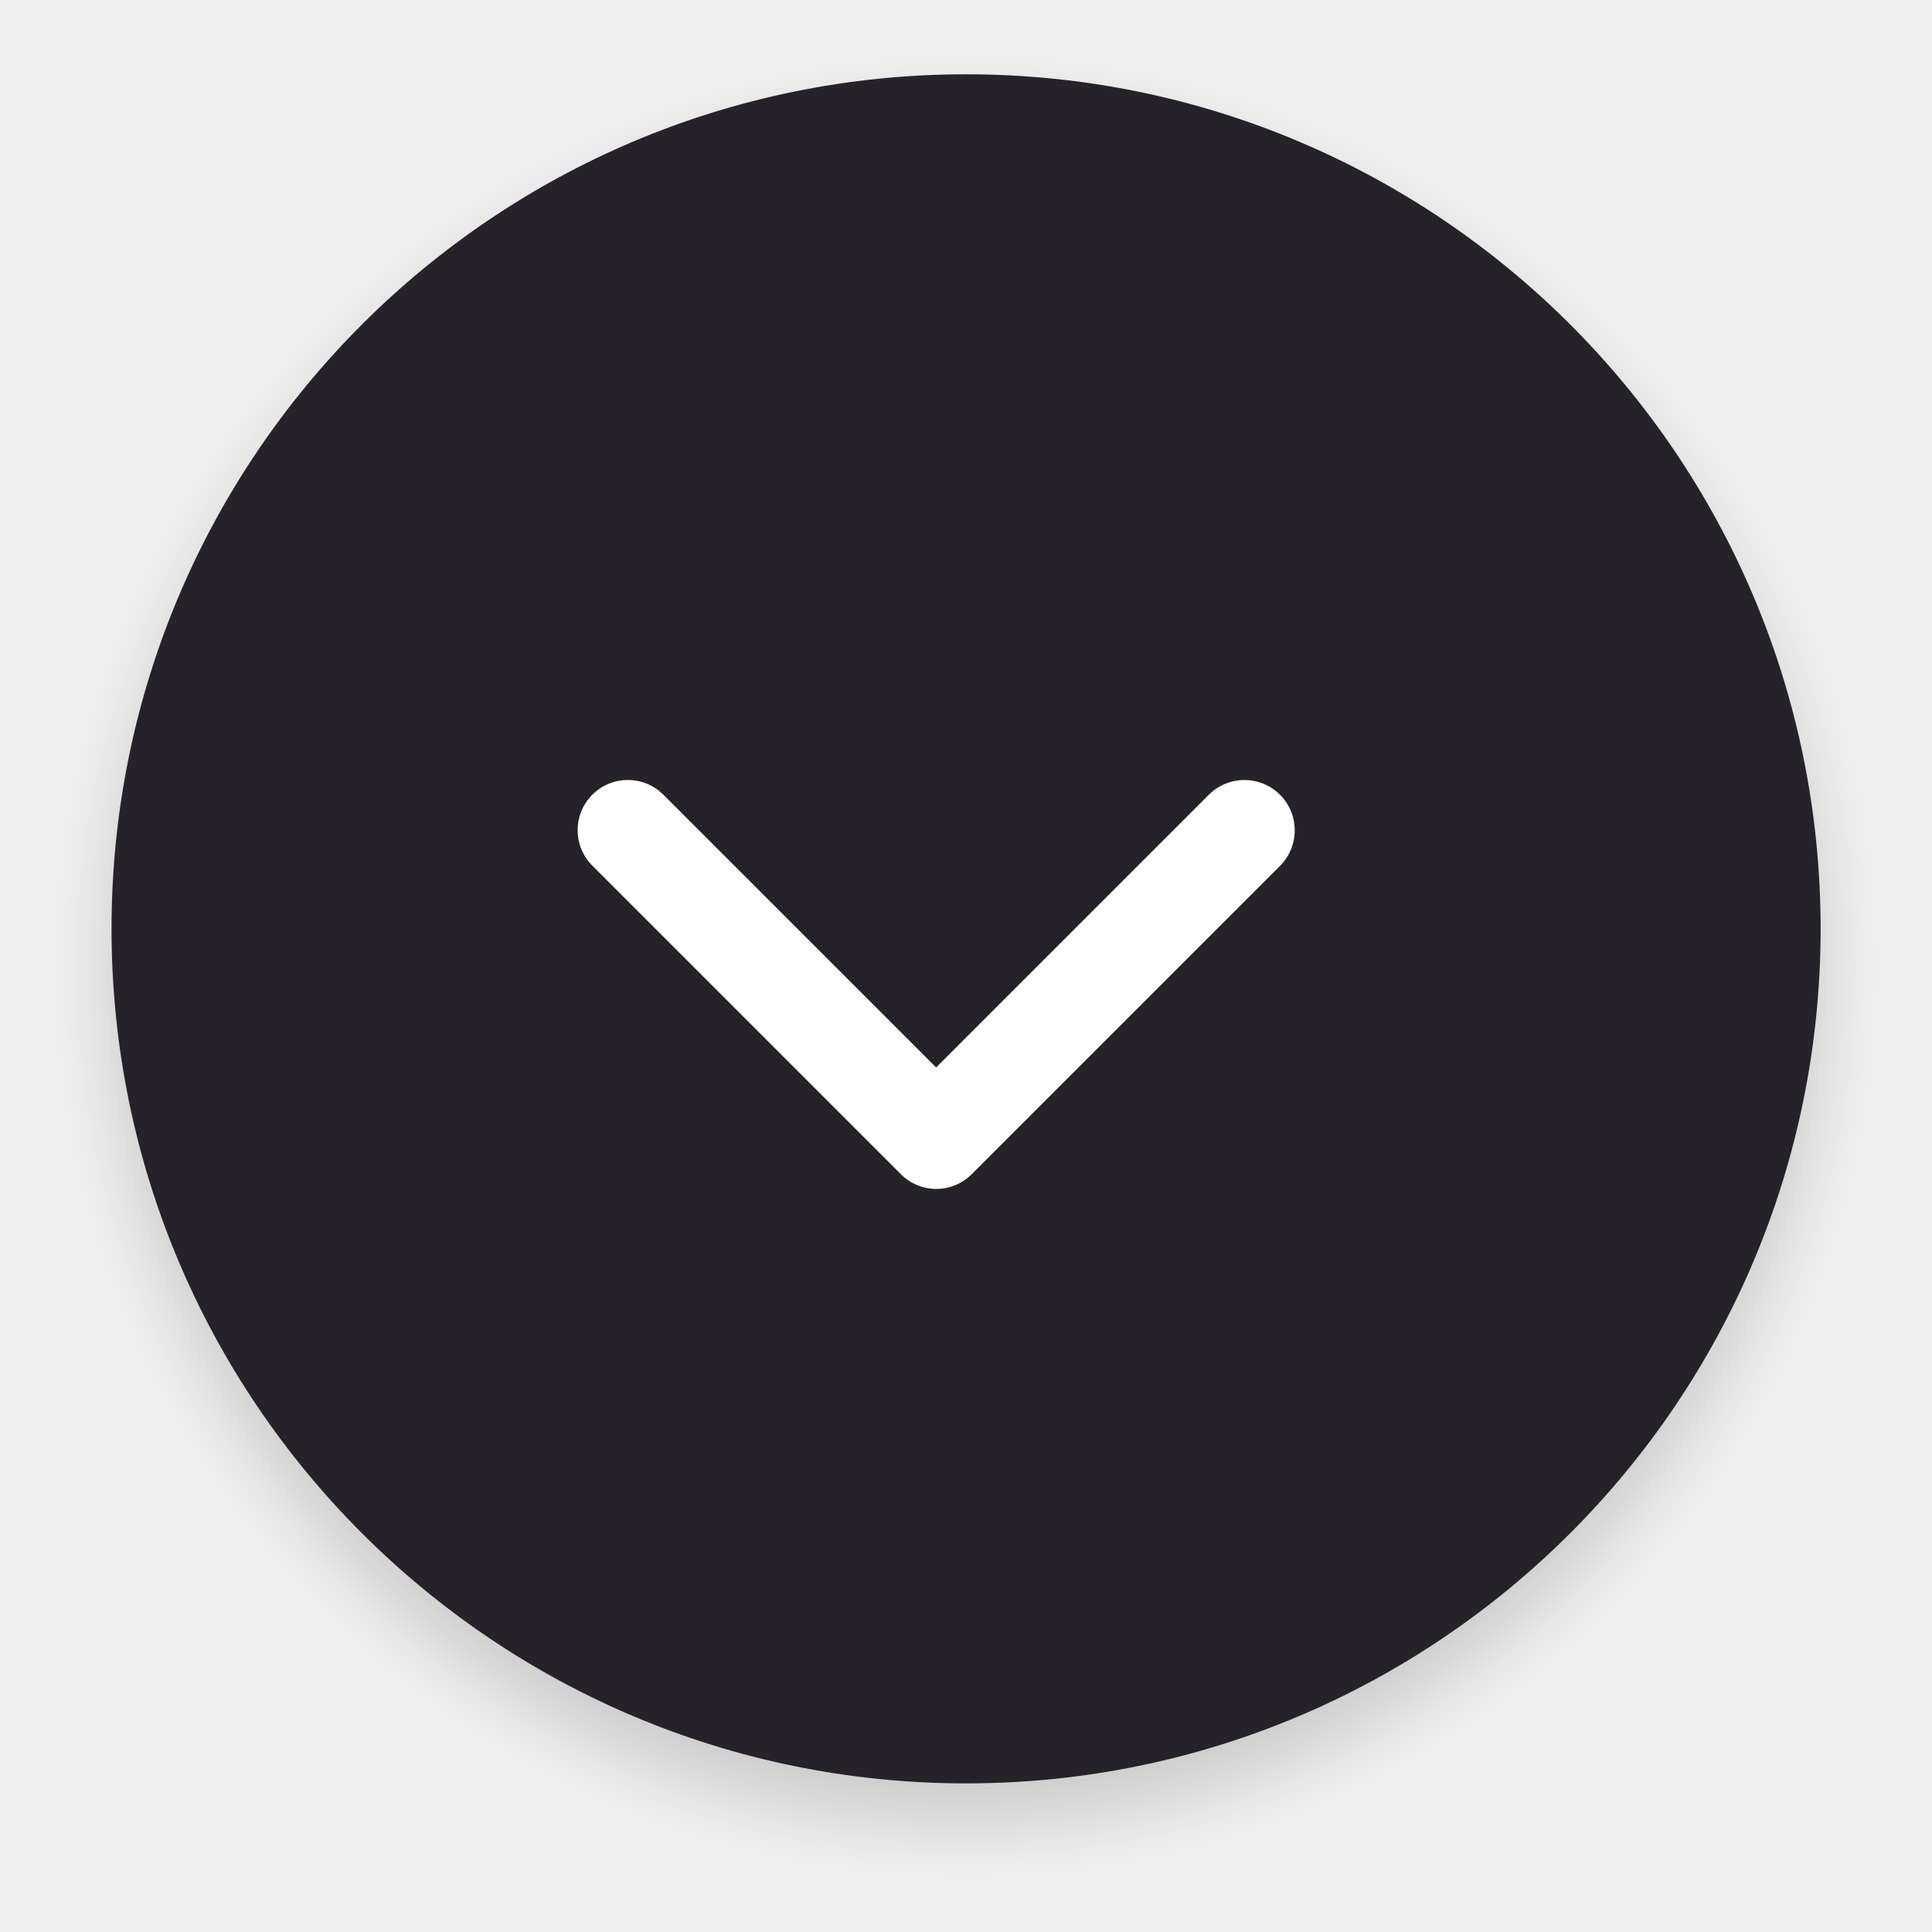
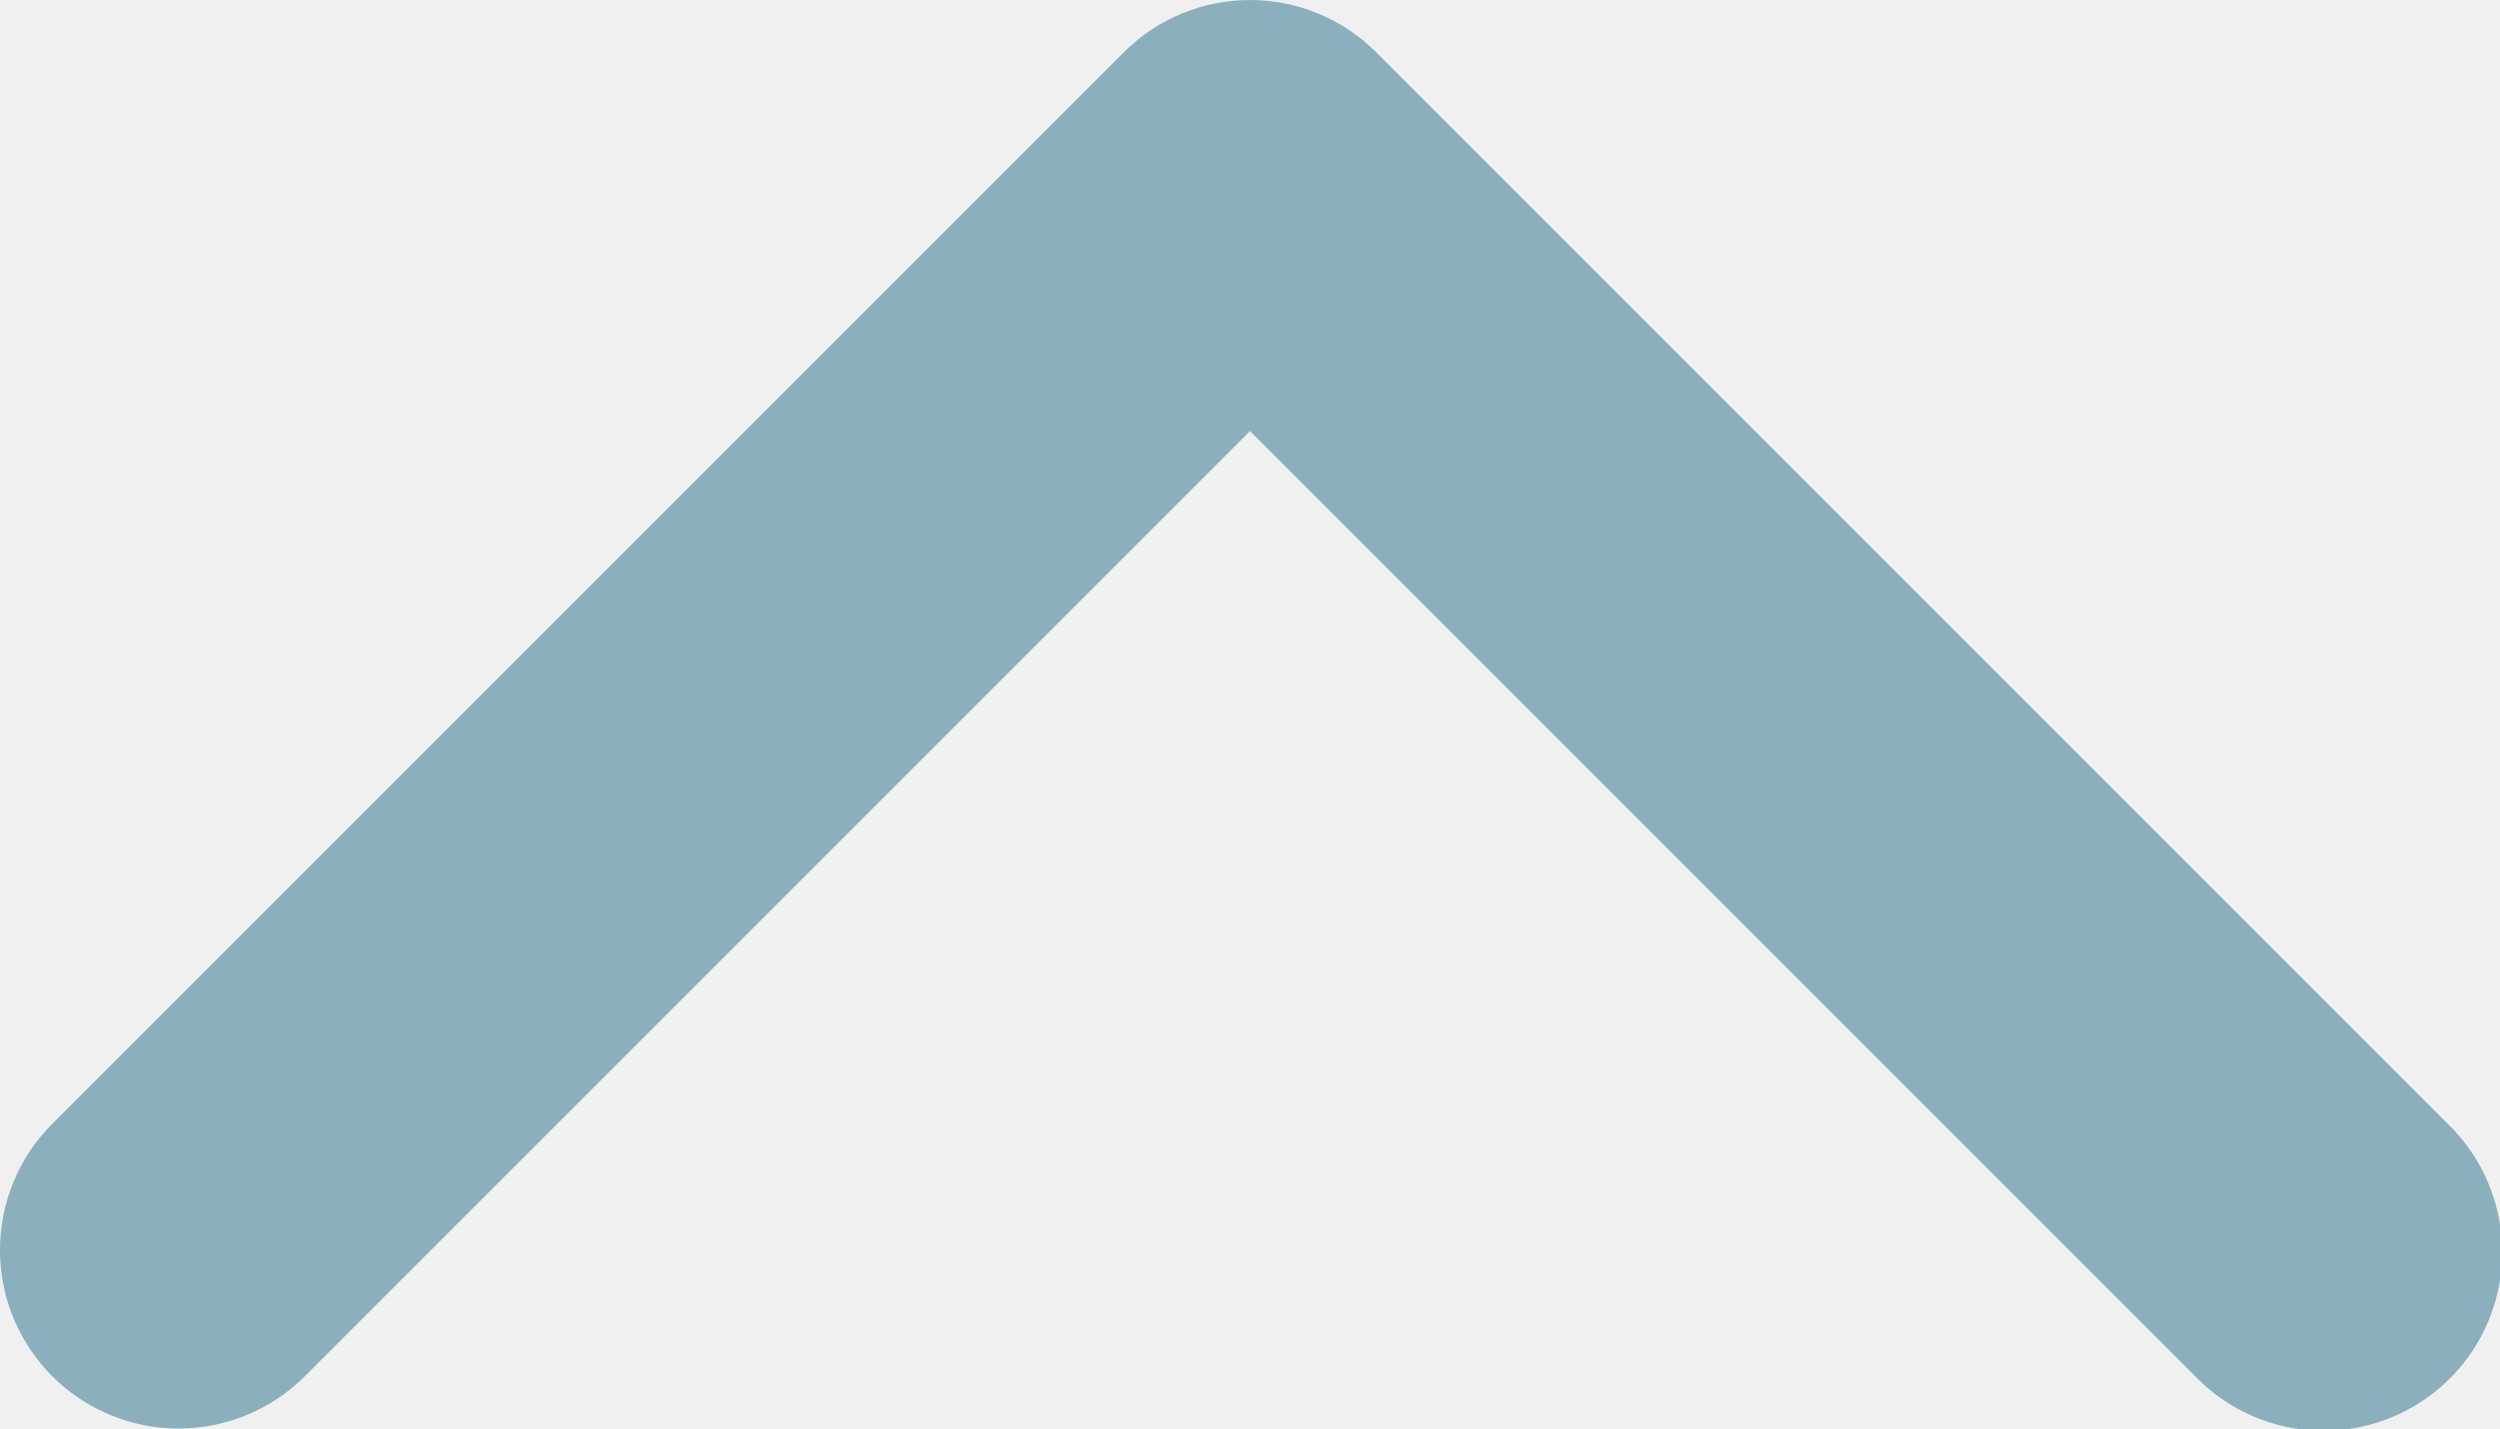
- <svg xmlns="http://www.w3.org/2000/svg" width="52" height="52" viewBox="0 0 52 52">
-   <defs>
-     <style>.a{fill:#26202b;}.b{fill:#fff;}.c{filter:url(#a);}</style>
-     <filter id="a" x="0" y="0" width="52" height="52" filterUnits="userSpaceOnUse">
-       <feOffset dy="1" input="SourceAlpha" />
-       <feGaussianBlur stdDeviation="1" result="b" />
-       <feFlood flood-opacity="0.161" />
-       <feComposite operator="in" in2="b" />
-       <feComposite in="SourceGraphic" />
-     </filter>
-   </defs>
-   <g transform="translate(2.672 2)">
-     <g class="c" transform="matrix(1, 0, 0, 1, -2.67, -2)">
-       <circle class="a" cx="23" cy="23" r="23" transform="translate(3 2)" />
-     </g>
-     <g transform="translate(12.878 19)">
-       <path class="b" d="M9.649,108.14a1.347,1.347,0,0,1-.955-.4l-8.3-8.3a1.351,1.351,0,0,1,1.911-1.911l7.342,7.342,7.342-7.342A1.351,1.351,0,0,1,18.9,99.448l-8.3,8.3A1.347,1.347,0,0,1,9.649,108.14Z" transform="translate(-0.001 -97.14)" />
-     </g>
+ <svg xmlns="http://www.w3.org/2000/svg" width="14" height="8" viewBox="0 0 14 8">
+   <g id="icon-down" transform="translate(102 -160) rotate(90)">
+     <path id="Trazado_2925" data-name="Trazado 2925" d="M167,102a1,1,0,0,1-.707-.293l-6-6a1,1,0,0,1,0-1.414l6-6a1,1,0,1,1,1.414,1.414L162.414,95l5.293,5.293A1,1,0,0,1,167,102Z" transform="translate(0 0)" fill="#8cafbe" />
  </g>
</svg>
